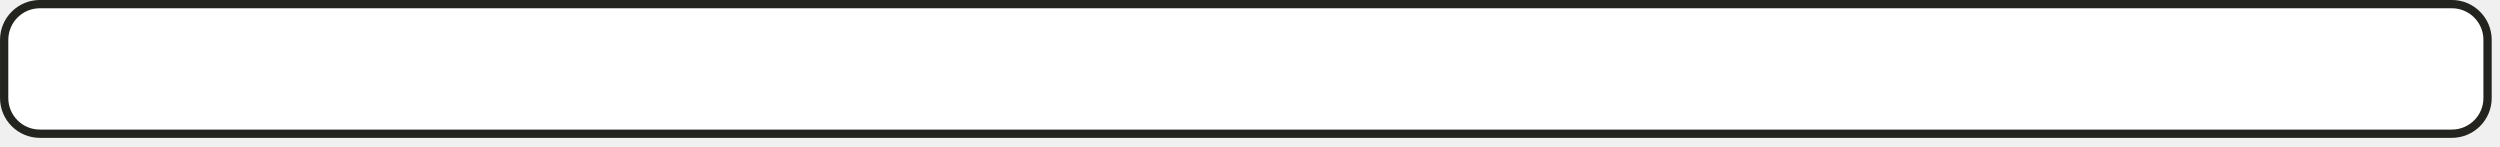
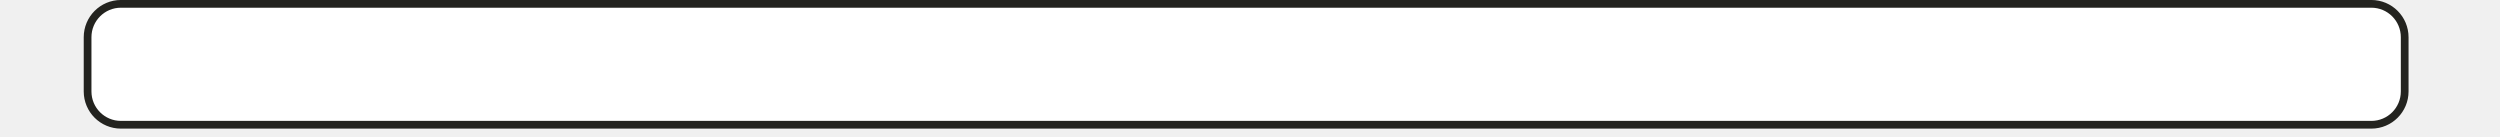
- <svg xmlns="http://www.w3.org/2000/svg" xmlns:xlink="http://www.w3.org/1999/xlink" version="1.1" preserveAspectRatio="xMidYMid meet" viewBox="3.375 147.125 604 35.31" width="90%" height="31.31">
+ <svg xmlns="http://www.w3.org/2000/svg" xmlns:xlink="http://www.w3.org/1999/xlink" version="1.1" preserveAspectRatio="xMidYMid meet" viewBox="3.375 147.125 604 35.31" width="550" height="30">
  <defs>
    <path class="path" d="M595.74 148.12C600.51 148.12 604.37 151.99 604.37 156.76C604.37 161.3 604.37 166.26 604.37 170.8C604.37 175.57 600.51 179.43 595.74 179.43C477.47 179.43 131.28 179.43 13.01 179.43C8.24 179.43 4.38 175.57 4.38 170.8C4.38 166.26 4.38 161.3 4.38 156.76C4.38 151.99 8.24 148.12 13.01 148.12C131.28 148.12 477.47 148.12 595.74 148.12Z" id="h1lFZdwPIM" />
  </defs>
  <g>
    <g>
      <use xlink:href="#h1lFZdwPIM" opacity="1" fill="#ffffff" fill-opacity="1" />
      <g>
        <use xlink:href="#h1lFZdwPIM" opacity="1" fill-opacity="0" stroke="#23231f" stroke-width="2" stroke-opacity="1" />
      </g>
    </g>
  </g>
</svg>
